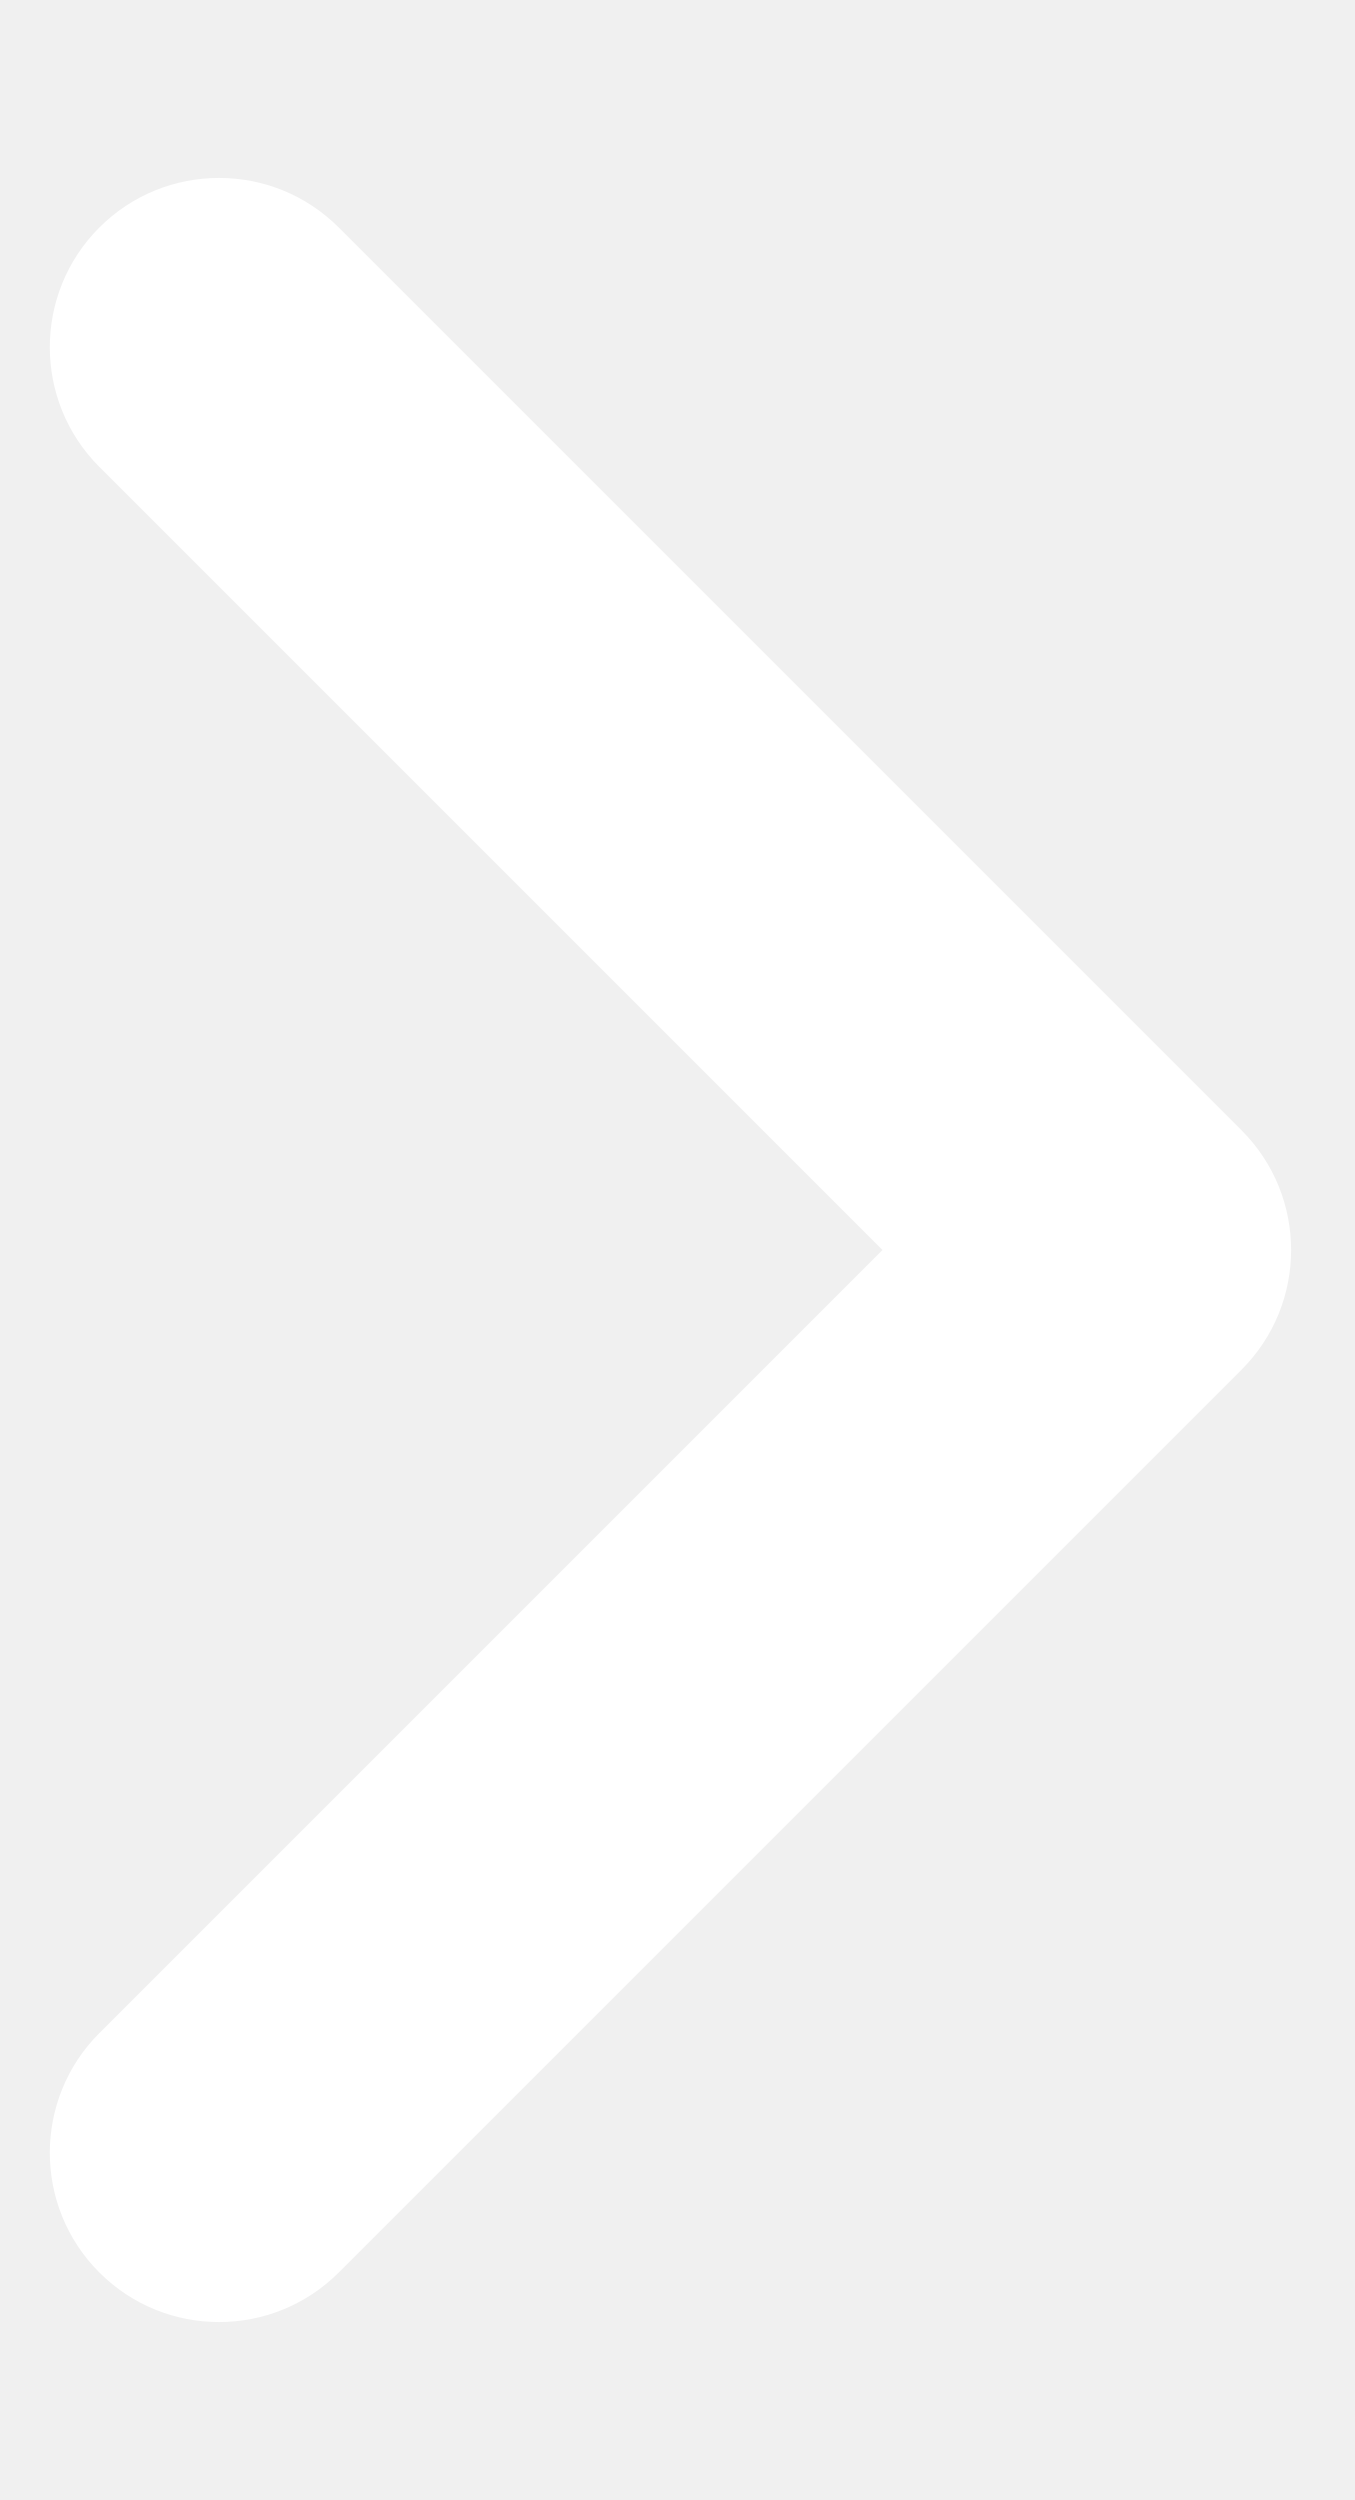
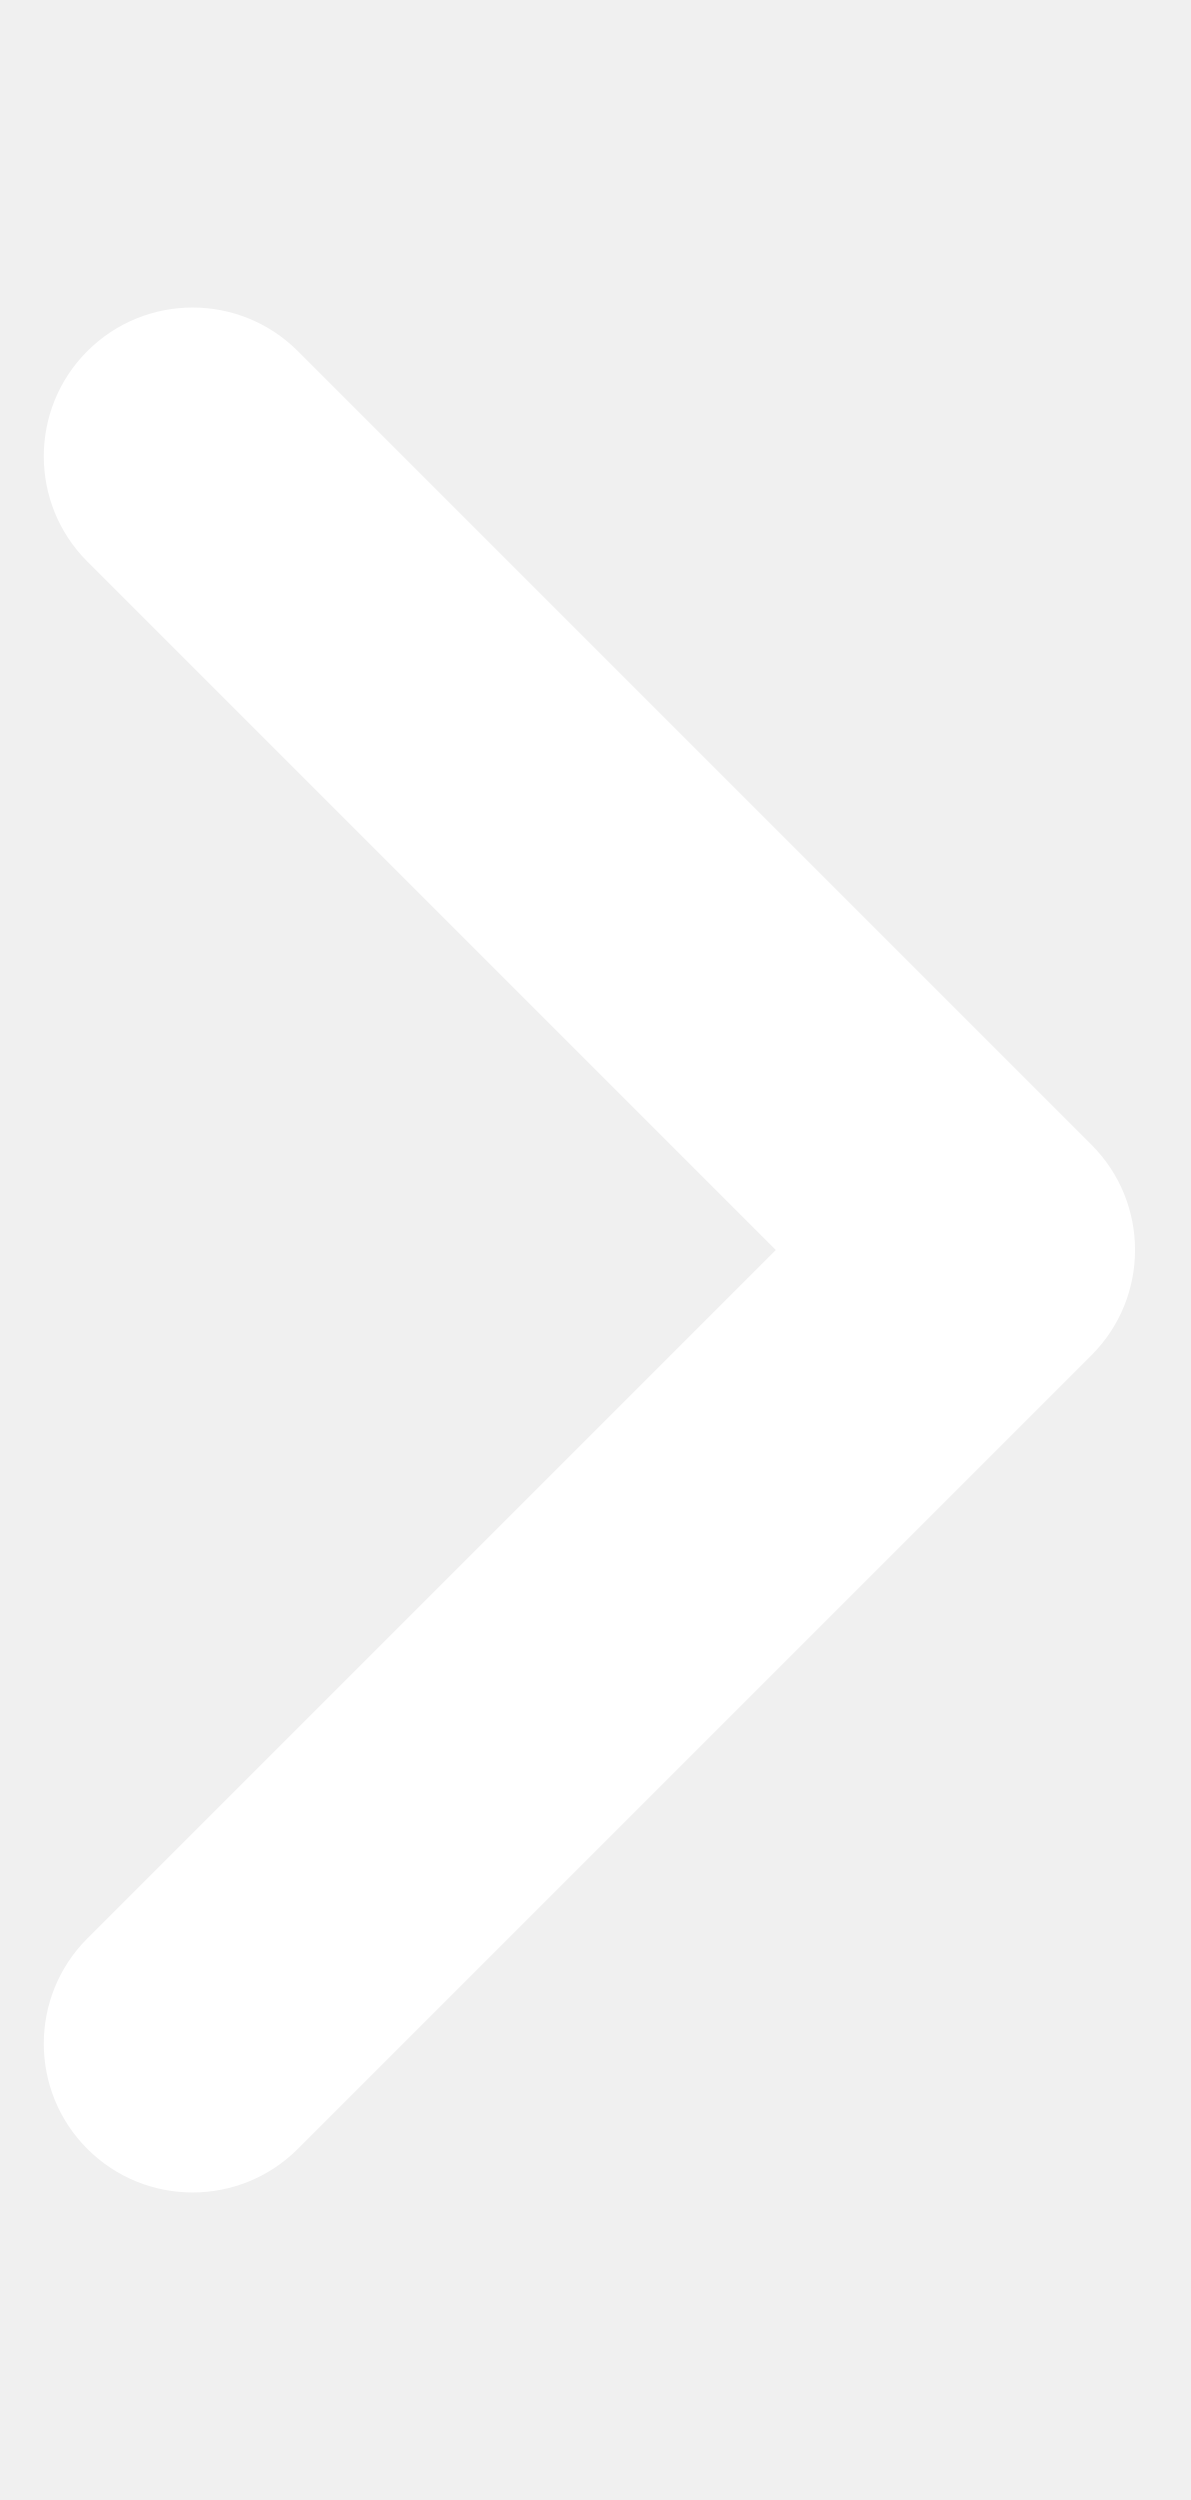
- <svg xmlns="http://www.w3.org/2000/svg" width="13" height="24" viewBox="0 0 17 28" fill="none">
+ <svg xmlns="http://www.w3.org/2000/svg" width="10" height="21" viewBox="0 0 17 28" fill="none">
  <path fill-rule="evenodd" clip-rule="evenodd" d="M1.247 1.164C2.077 0.334 3.423 0.334 4.253 1.164L15.586 12.497C16.416 13.327 16.416 14.673 15.586 15.503L4.253 26.836C3.423 27.666 2.077 27.666 1.247 26.836C0.418 26.006 0.418 24.661 1.247 23.831L11.078 14L1.247 4.169C0.418 3.339 0.418 1.994 1.247 1.164Z" fill="white" />
</svg>
